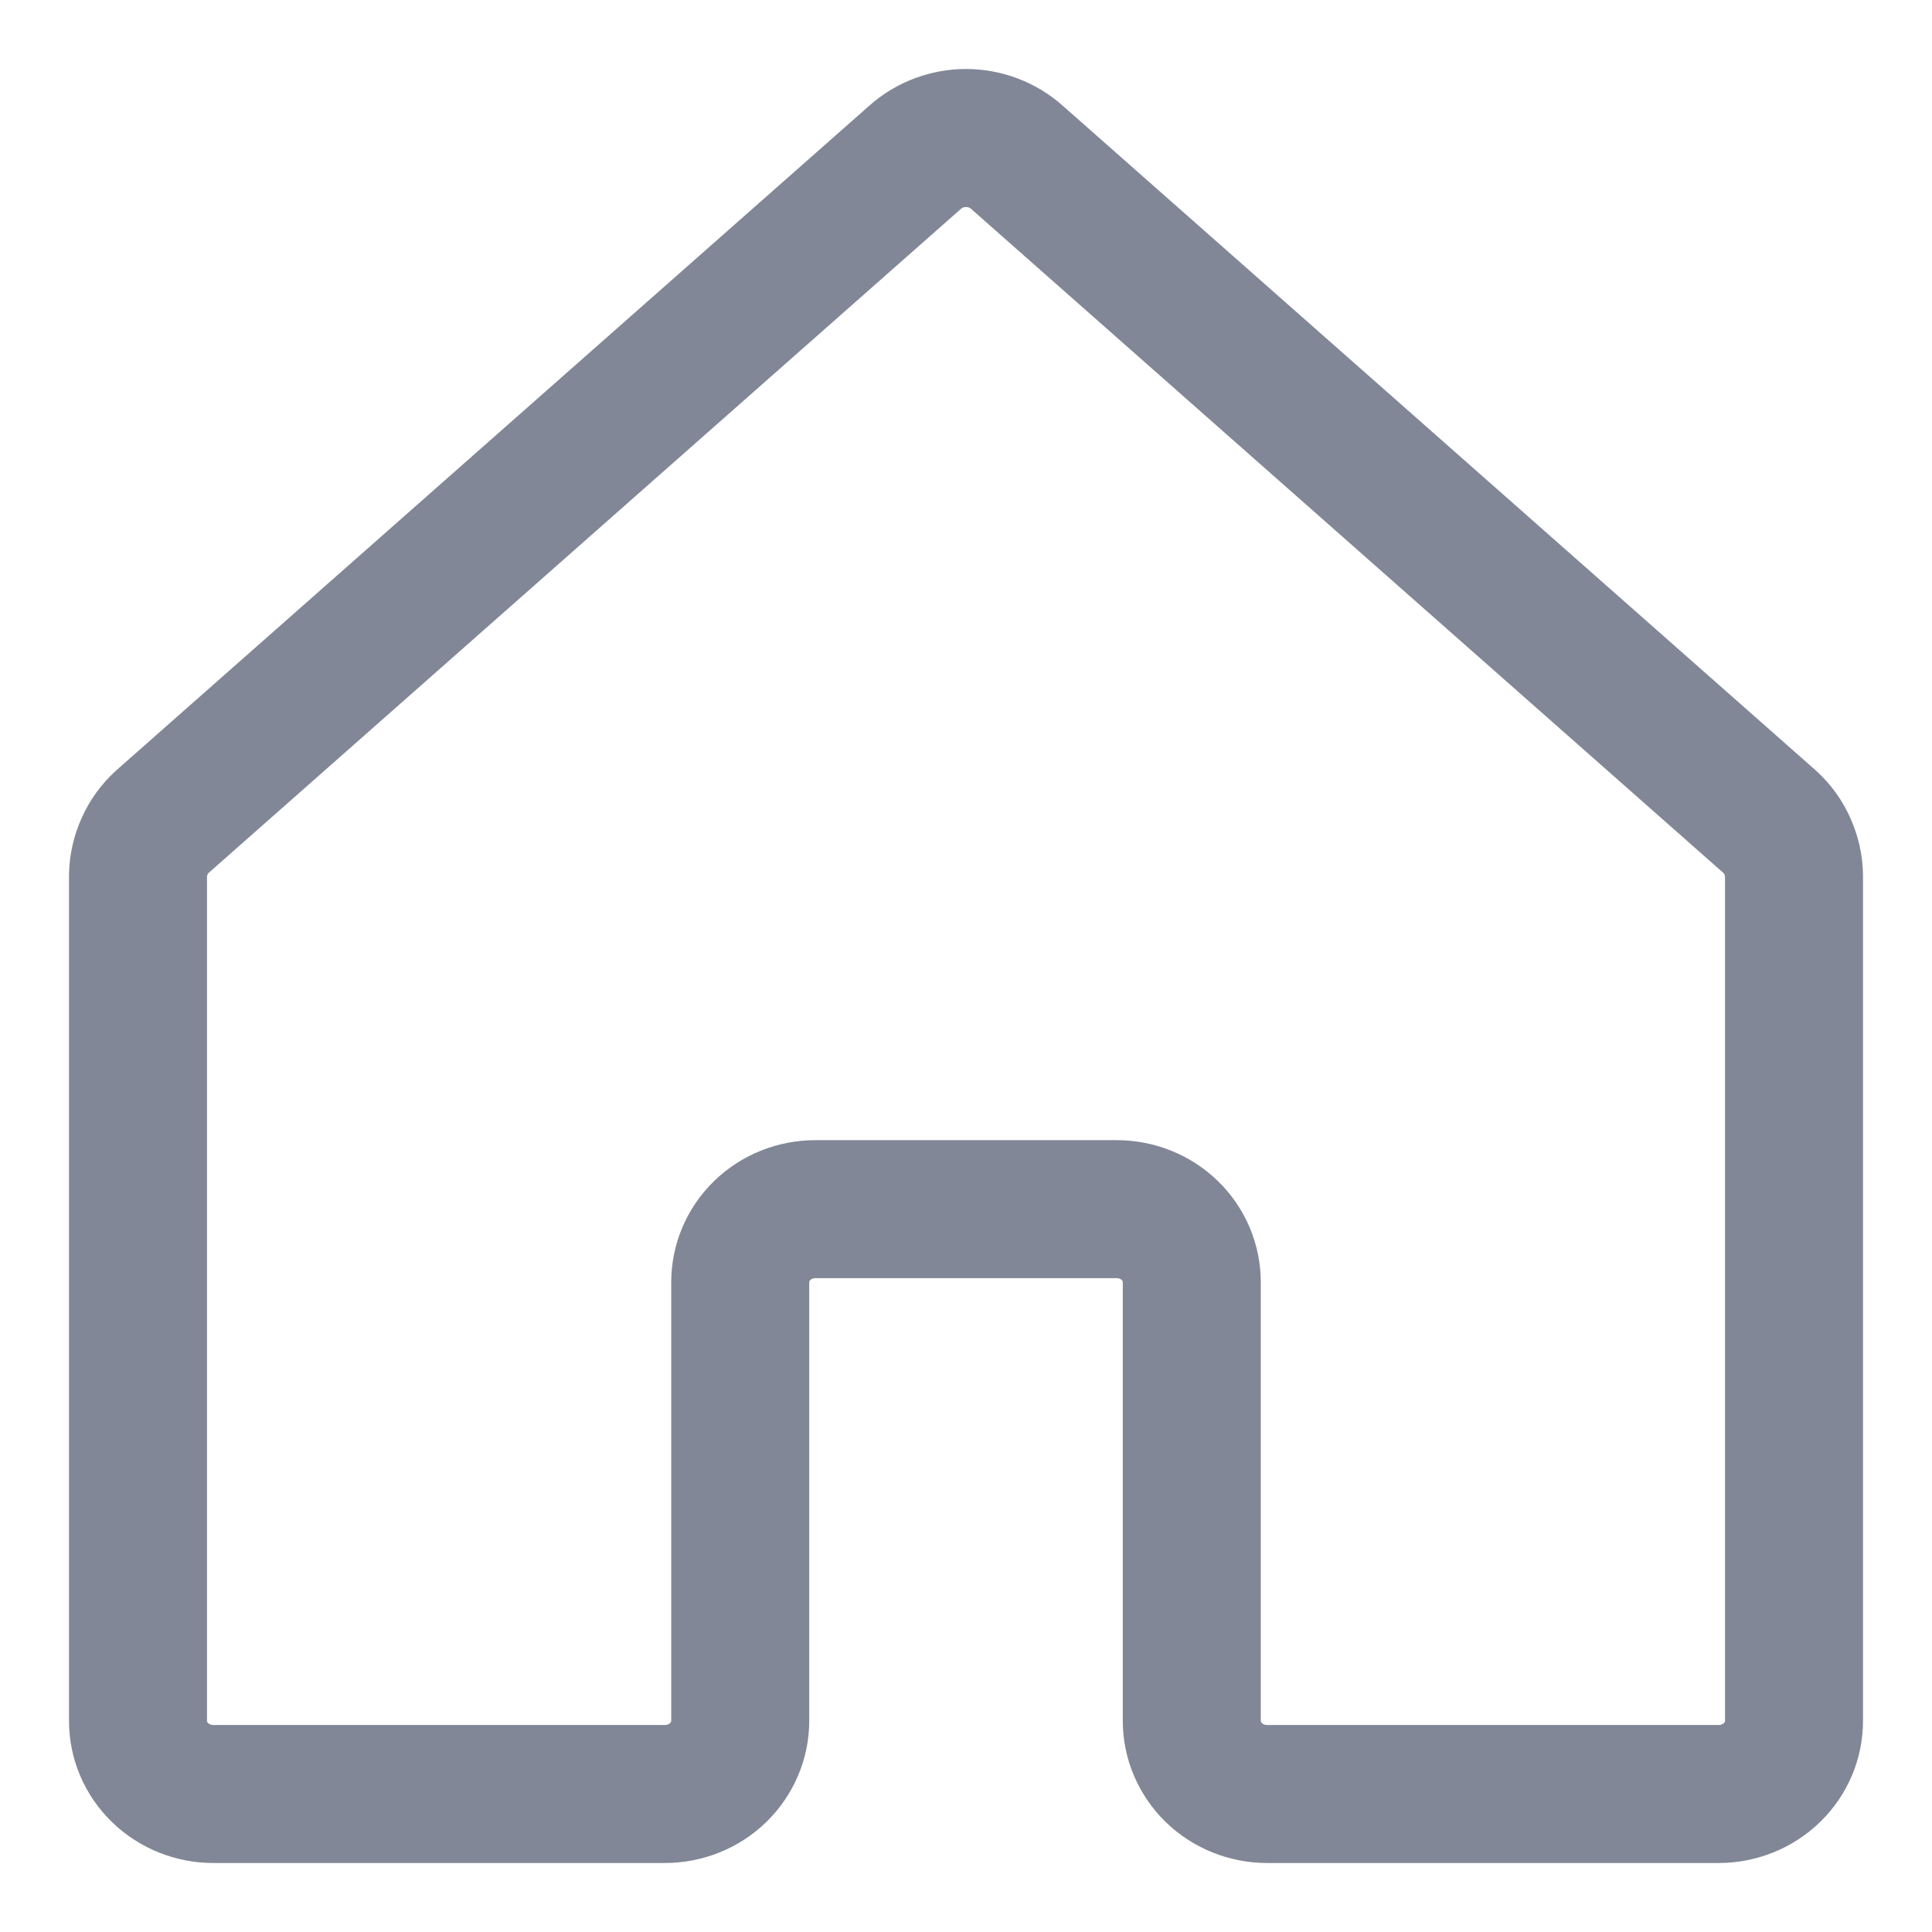
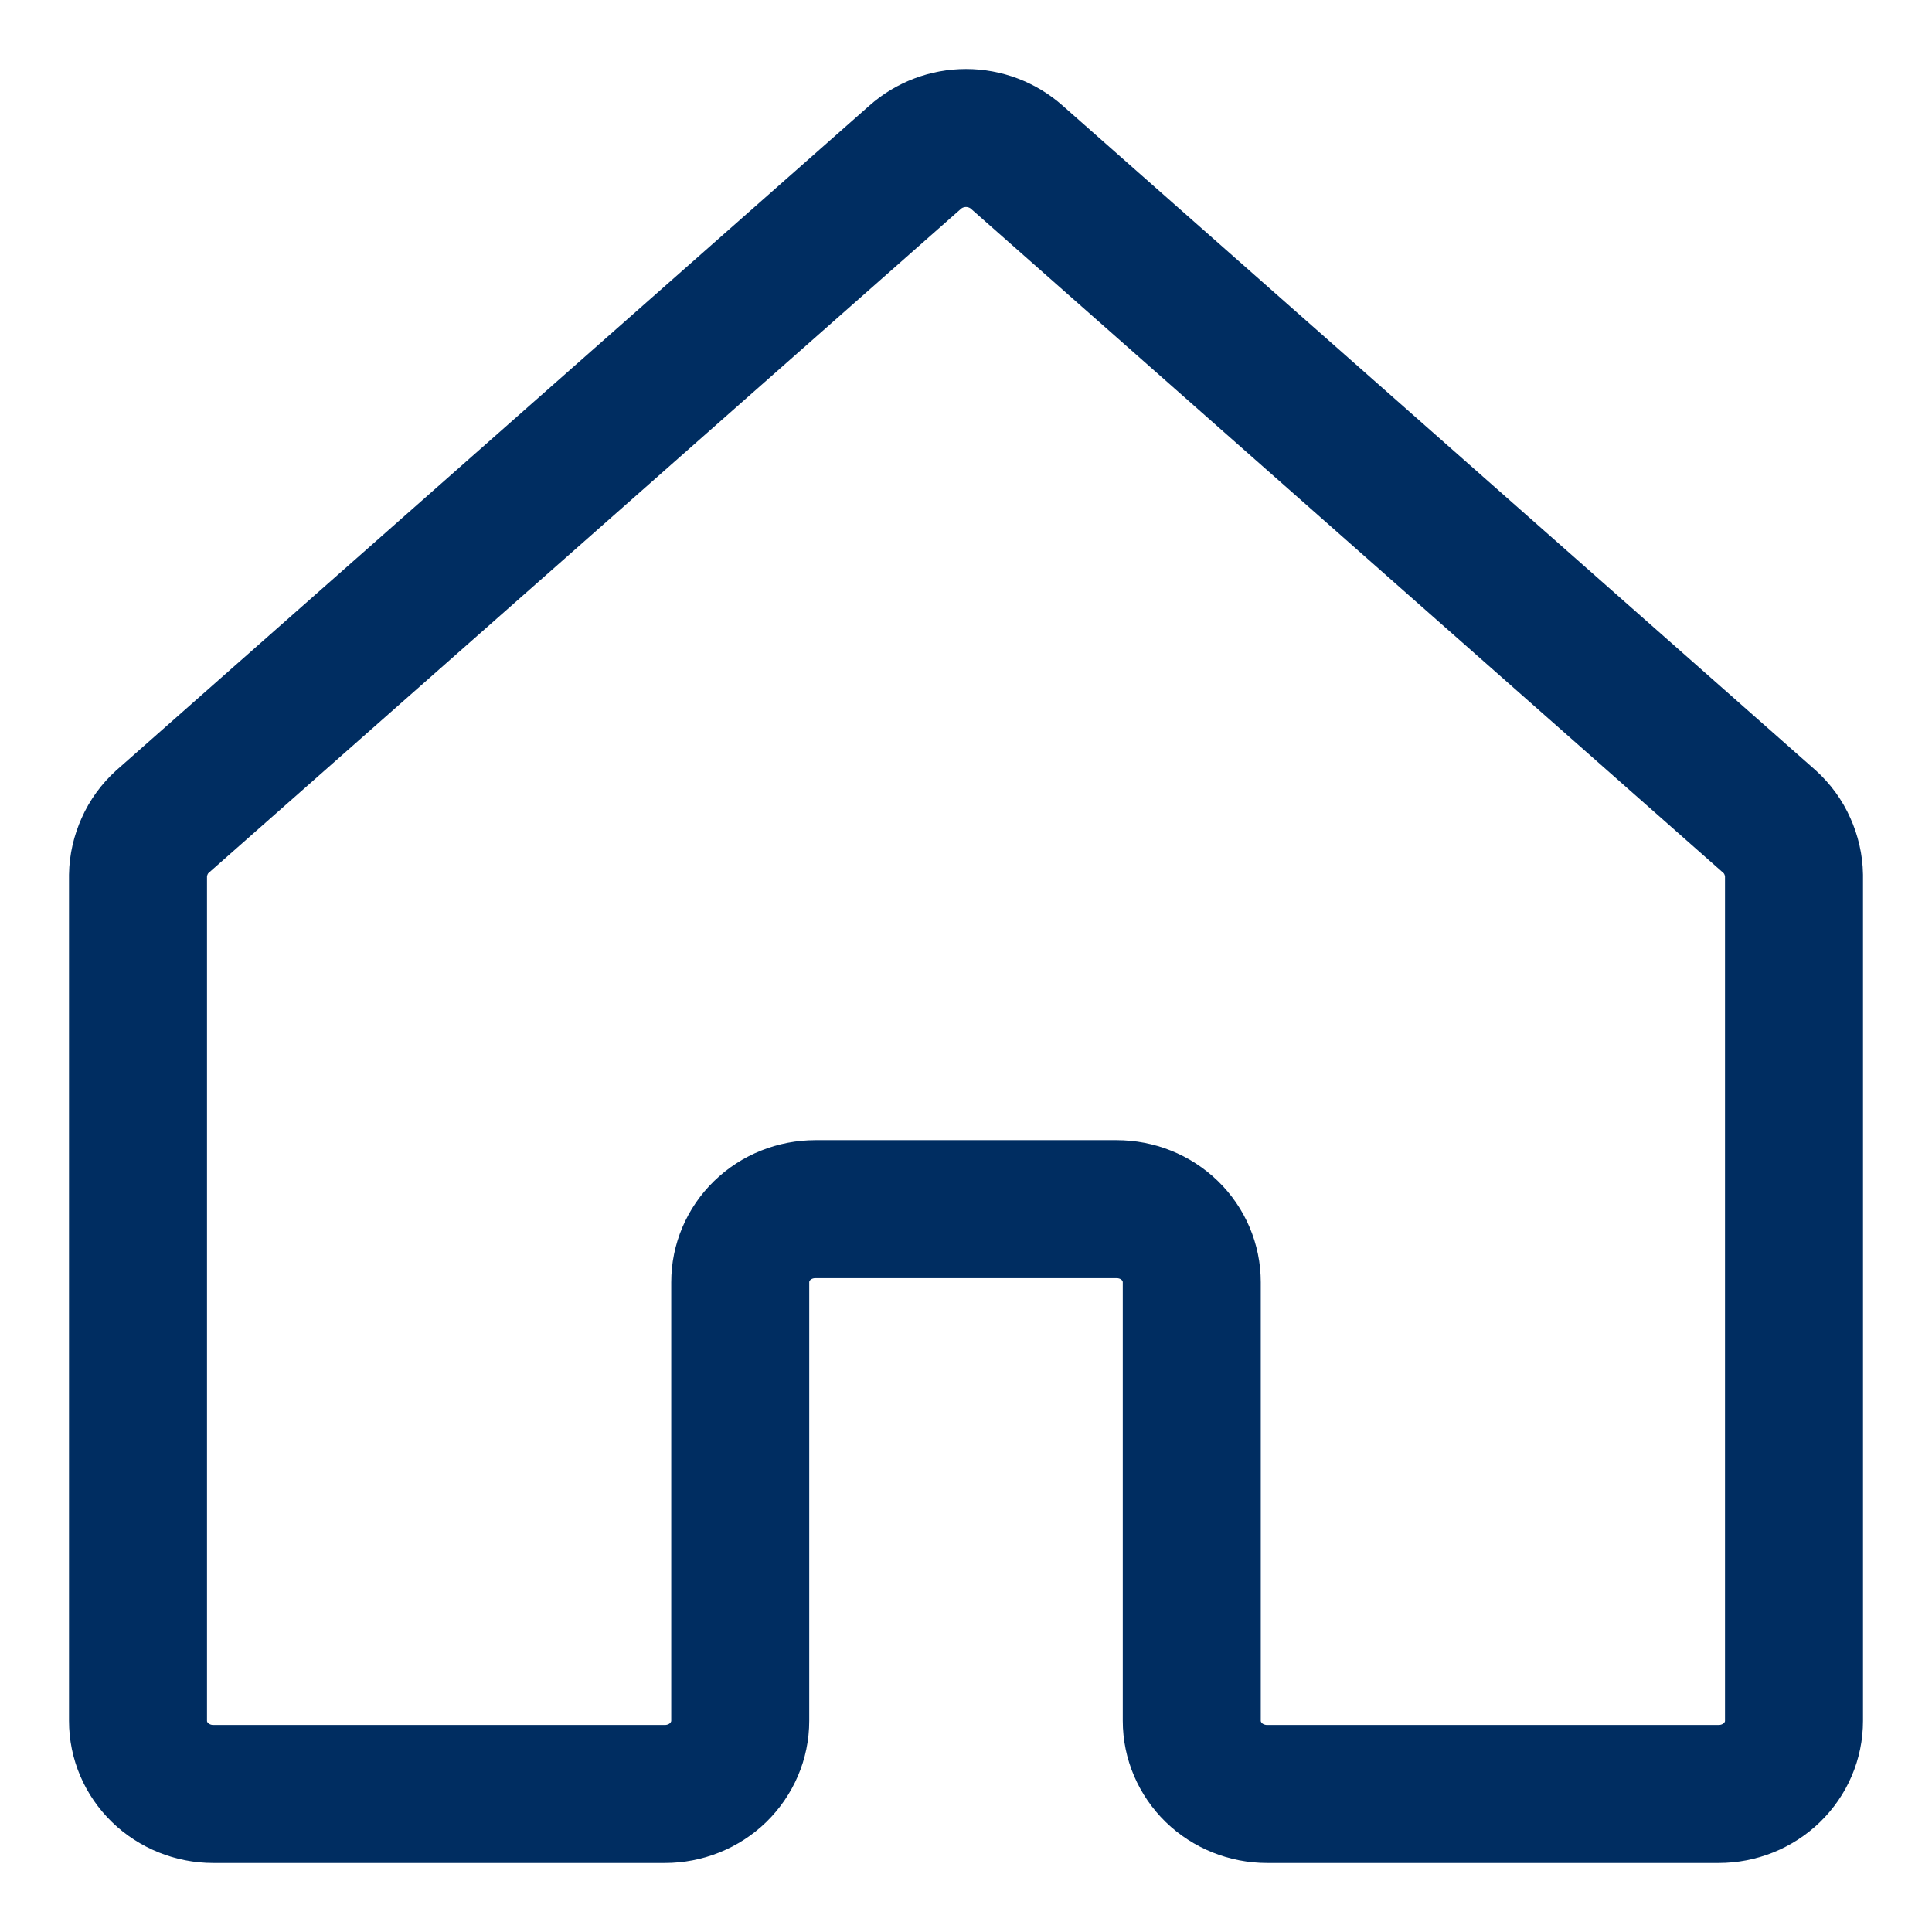
<svg xmlns="http://www.w3.org/2000/svg" width="14" height="14" viewBox="0 0 14 14" fill="none">
-   <path d="M8.636 12.47V9.291C8.636 9.151 8.579 9.016 8.477 8.917C8.374 8.817 8.236 8.762 8.091 8.762H5.909C5.764 8.762 5.626 8.817 5.523 8.917C5.421 9.016 5.364 9.151 5.364 9.291V12.47C5.364 12.611 5.306 12.745 5.204 12.845C5.102 12.944 4.963 13 4.818 13H1.545C1.401 13 1.262 12.944 1.16 12.845C1.057 12.745 1 12.611 1 12.47V6.344C1.001 6.271 1.018 6.199 1.048 6.132C1.078 6.064 1.122 6.004 1.177 5.954L6.632 1.139C6.732 1.05 6.864 1 7 1C7.136 1 7.268 1.05 7.368 1.139L12.823 5.954C12.878 6.004 12.922 6.064 12.952 6.132C12.982 6.199 12.999 6.271 13 6.344V12.47C13 12.611 12.943 12.745 12.84 12.845C12.738 12.944 12.599 13 12.454 13H9.182C9.037 13 8.898 12.944 8.796 12.845C8.694 12.745 8.636 12.611 8.636 12.47Z" stroke="#828797" stroke-linecap="round" stroke-linejoin="round" />
+   <path d="M8.636 12.47V9.291C8.636 9.151 8.579 9.016 8.477 8.917C8.374 8.817 8.236 8.762 8.091 8.762H5.909C5.764 8.762 5.626 8.817 5.523 8.917C5.421 9.016 5.364 9.151 5.364 9.291V12.47C5.364 12.611 5.306 12.745 5.204 12.845C5.102 12.944 4.963 13 4.818 13H1.545C1.401 13 1.262 12.944 1.16 12.845C1.057 12.745 1 12.611 1 12.47V6.344C1.001 6.271 1.018 6.199 1.048 6.132C1.078 6.064 1.122 6.004 1.177 5.954L6.632 1.139C6.732 1.05 6.864 1 7 1C7.136 1 7.268 1.05 7.368 1.139L12.823 5.954C12.878 6.004 12.922 6.064 12.952 6.132C12.982 6.199 12.999 6.271 13 6.344V12.47C13 12.611 12.943 12.745 12.84 12.845C12.738 12.944 12.599 13 12.454 13H9.182C9.037 13 8.898 12.944 8.796 12.845C8.694 12.745 8.636 12.611 8.636 12.47Z" stroke="#002D61" stroke-linecap="round" stroke-linejoin="round" />
</svg>
